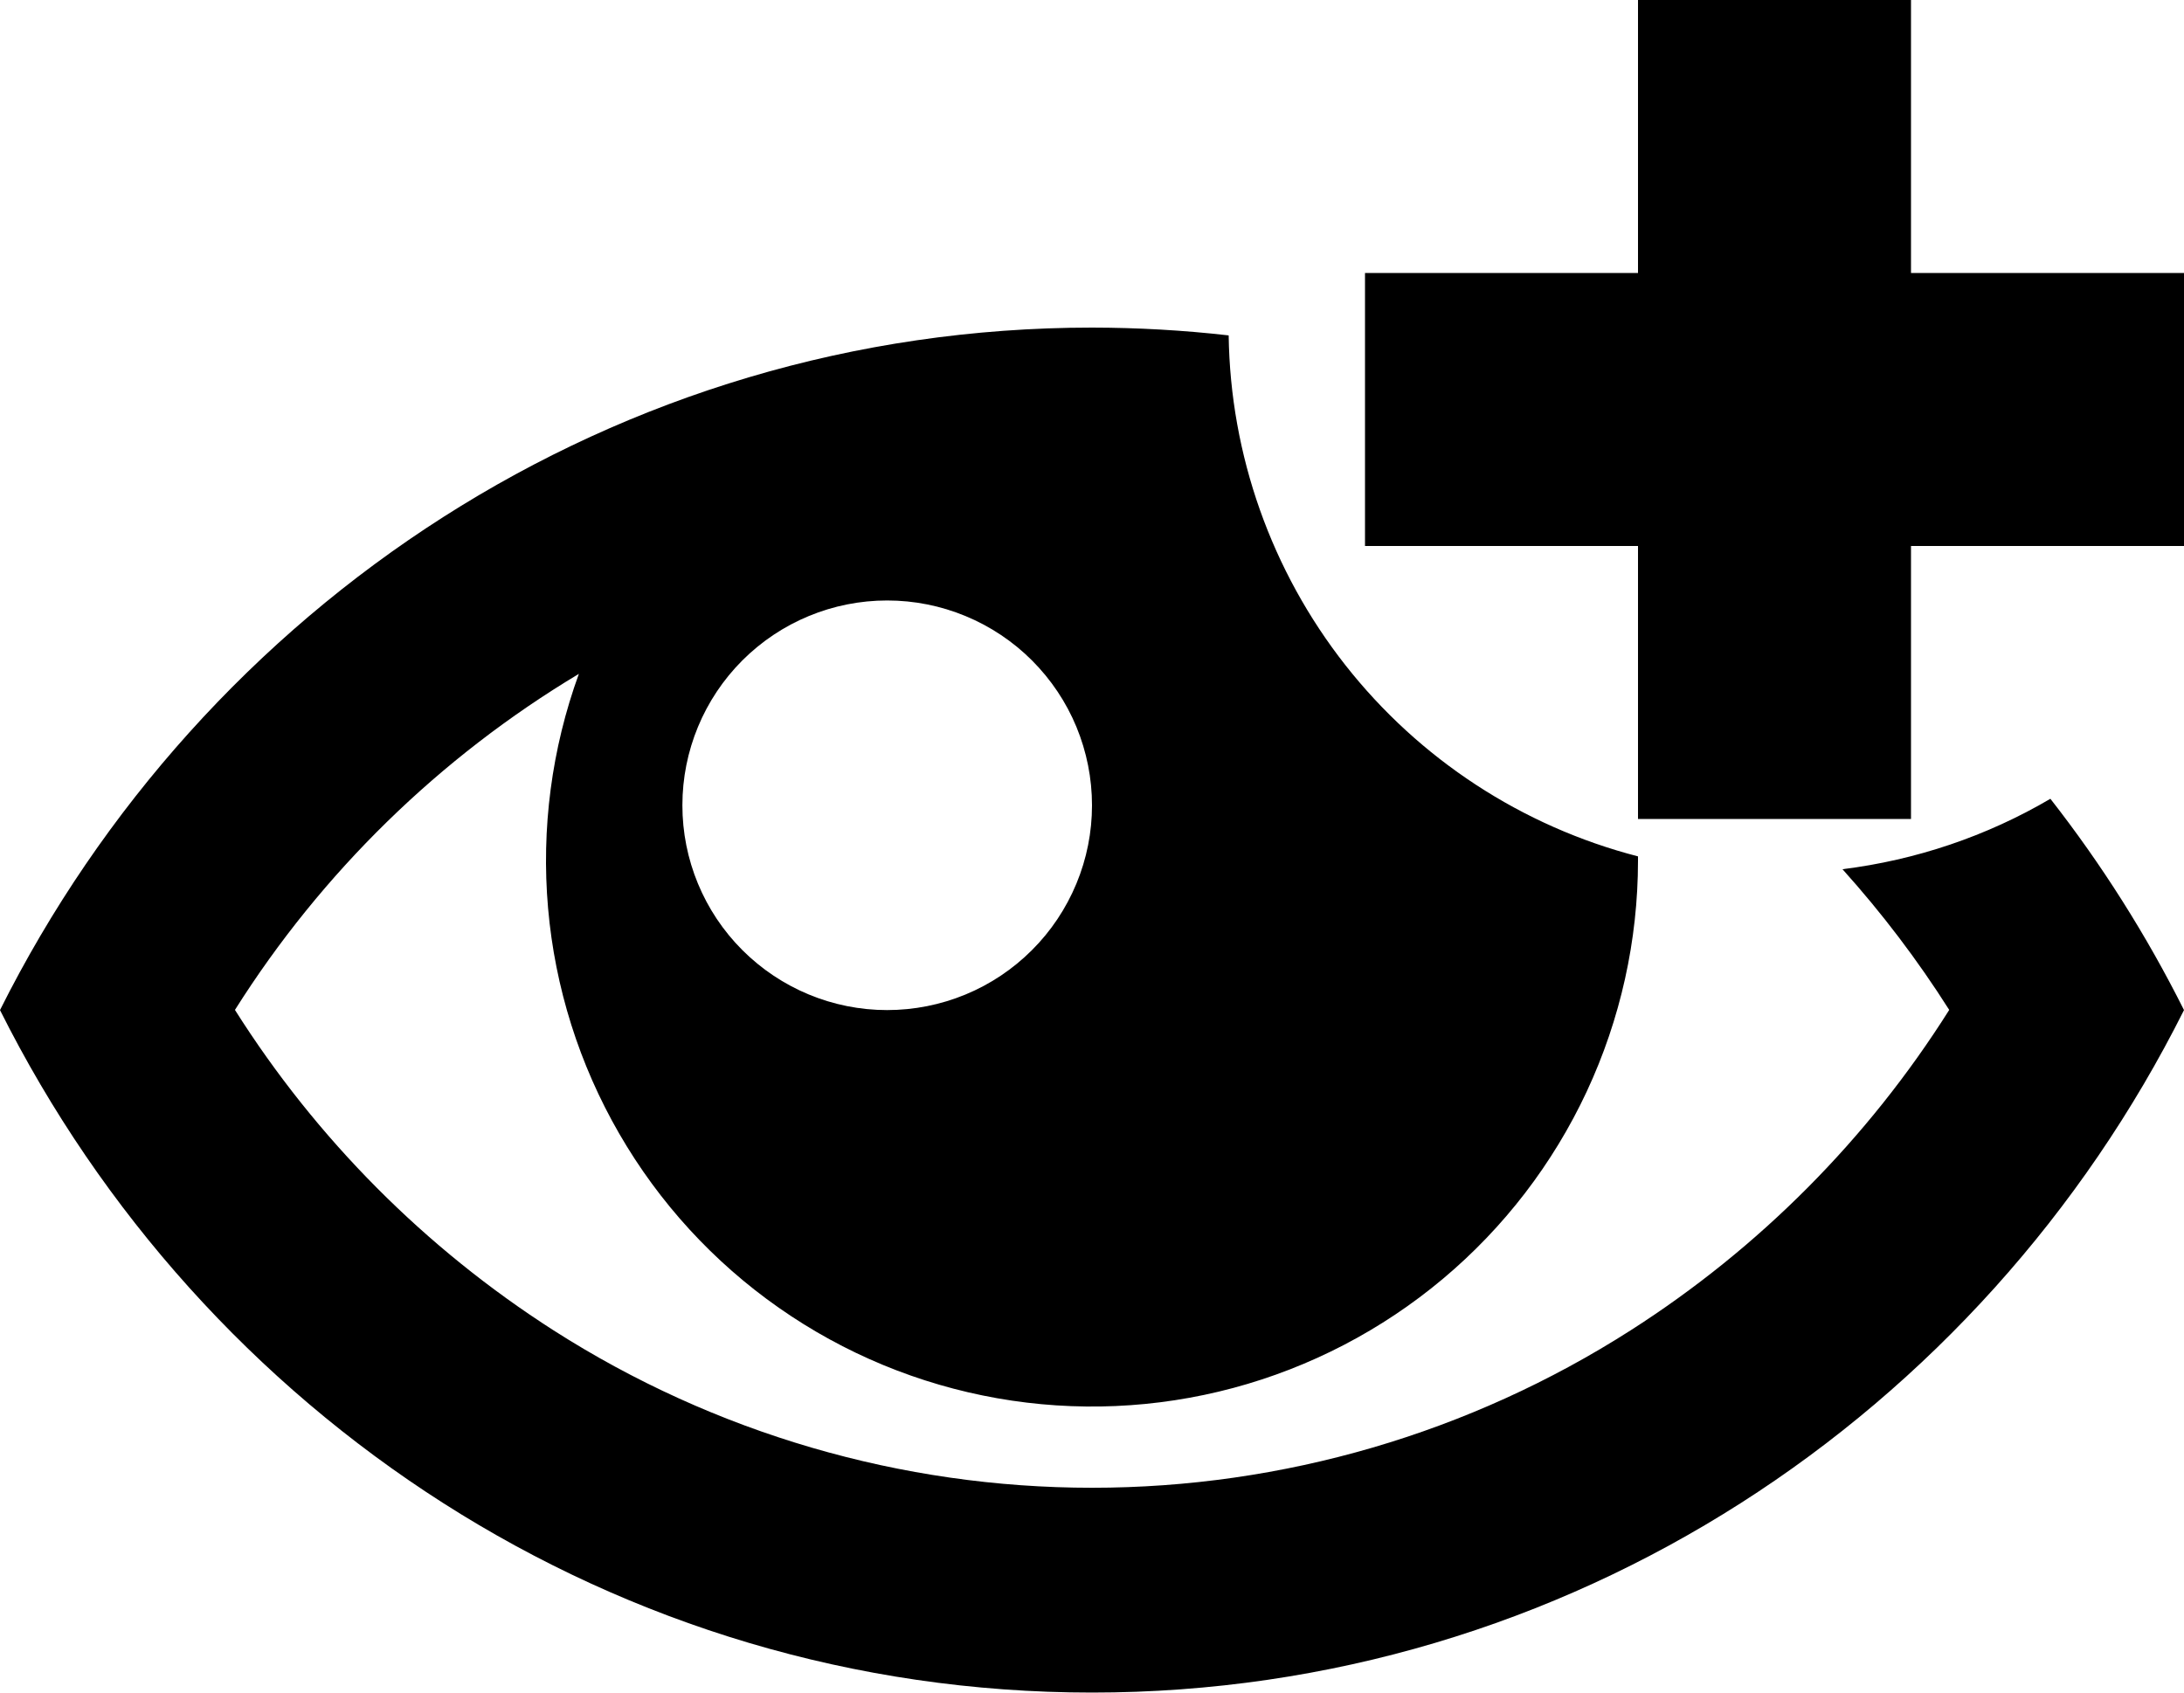
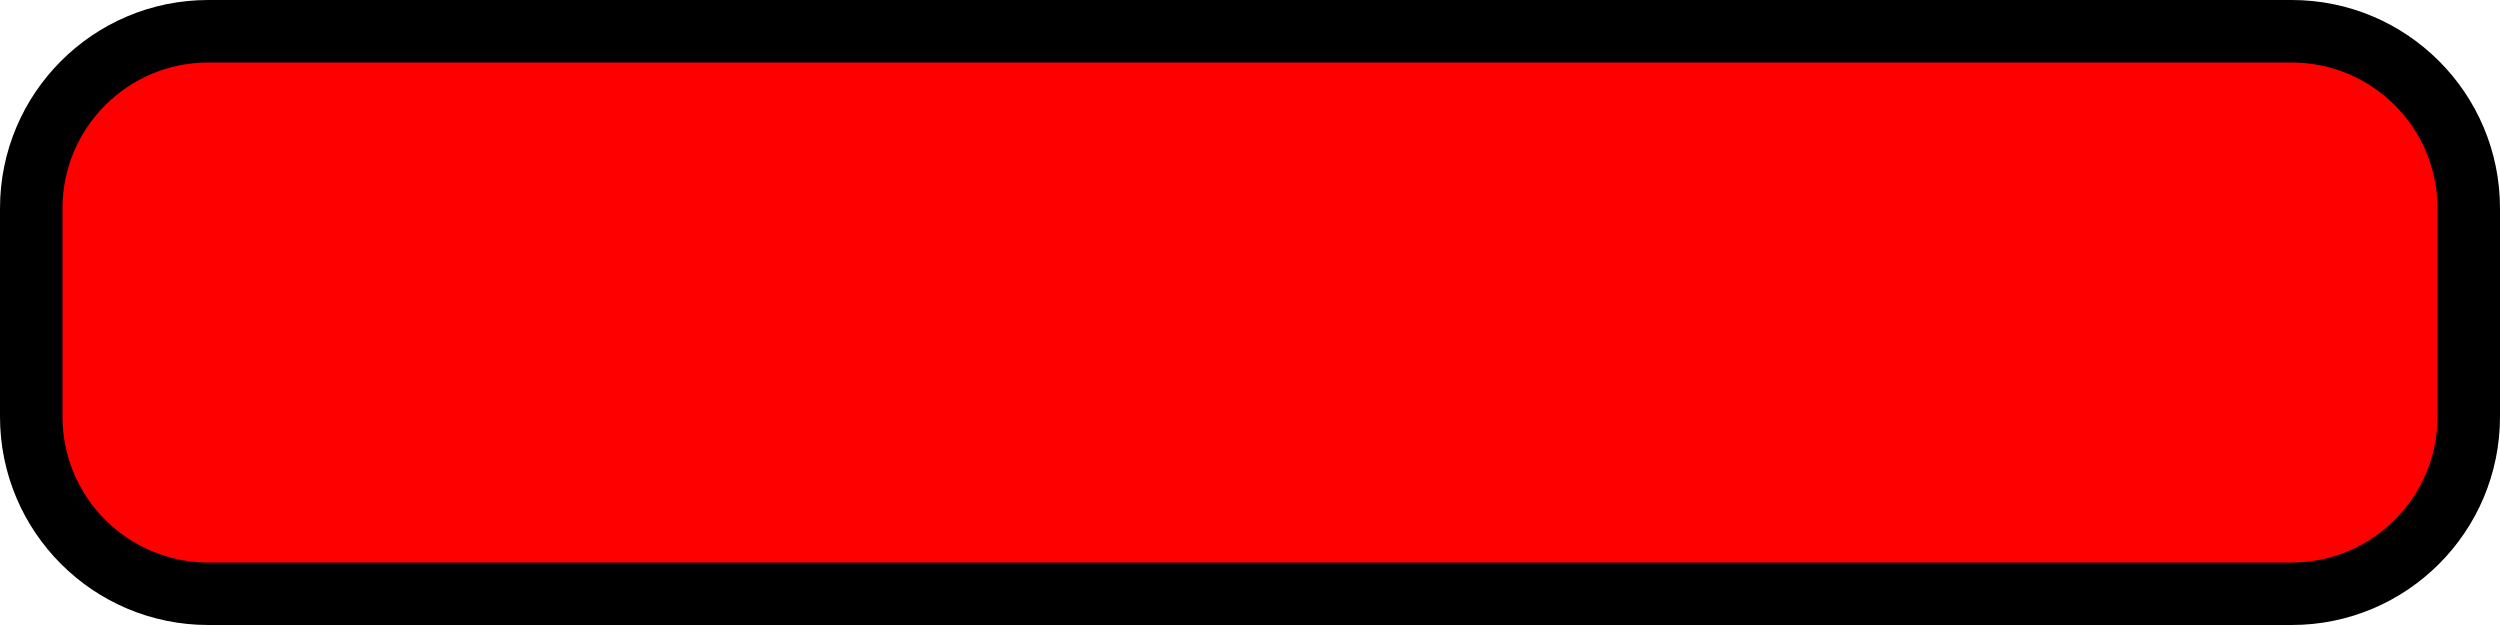
- <svg xmlns="http://www.w3.org/2000/svg" width="40" height="31" viewBox="0 0 40 31" fill="none">
-   <path d="M40 5H35V0H30V5H25V10H30V15H35V10H40V5Z" fill="black" />
-   <path d="M33.745 15.92C34.465 16.72 35.12 17.582 35.7 18.497C34.21 20.86 32.216 22.864 29.863 24.367C26.918 26.249 23.496 27.249 20.001 27.249C16.507 27.249 13.085 26.249 10.14 24.367C7.788 22.862 5.795 20.858 4.303 18.497C5.891 15.98 8.049 13.872 10.602 12.342C10.103 13.714 9.911 15.179 10.038 16.634C10.165 18.088 10.61 19.497 11.34 20.761C12.07 22.026 13.068 23.115 14.264 23.952C15.46 24.79 16.825 25.355 18.262 25.609C19.7 25.863 21.176 25.799 22.587 25.421C23.997 25.043 25.307 24.361 26.426 23.423C27.545 22.485 28.444 21.313 29.062 19.99C29.679 18.667 29.999 17.225 30 15.765V15.685C27.877 15.136 25.994 13.904 24.639 12.18C23.285 10.456 22.534 8.335 22.503 6.143C21.672 6.048 20.836 6.001 20 6C11.277 6 3.715 11.08 0 18.5C3.715 25.92 11.277 31 20 31C28.723 31 36.285 25.92 40 18.5C39.315 17.132 38.495 15.835 37.553 14.63C36.385 15.316 35.089 15.753 33.745 15.92ZM16.25 10.998C16.743 10.998 17.23 11.095 17.685 11.284C18.14 11.472 18.554 11.749 18.902 12.097C19.25 12.446 19.527 12.859 19.715 13.314C19.903 13.77 20 14.257 20 14.75C20 15.243 19.903 15.73 19.714 16.185C19.525 16.64 19.249 17.054 18.9 17.402C18.552 17.75 18.138 18.027 17.683 18.215C17.228 18.403 16.74 18.5 16.247 18.5C15.253 18.5 14.299 18.104 13.595 17.4C12.892 16.697 12.497 15.742 12.498 14.748C12.498 13.753 12.893 12.799 13.597 12.095C14.301 11.392 15.255 10.997 16.25 10.998Z" fill="black" />
+ <svg xmlns="http://www.w3.org/2000/svg" width="120" height="30" viewBox="0 0 120 30" fill="none">
+   <rect x="1.5" y="1.5" width="117" height="27" rx="8.5" fill="#FF0000" stroke="black" stroke-width="3" />
</svg>
